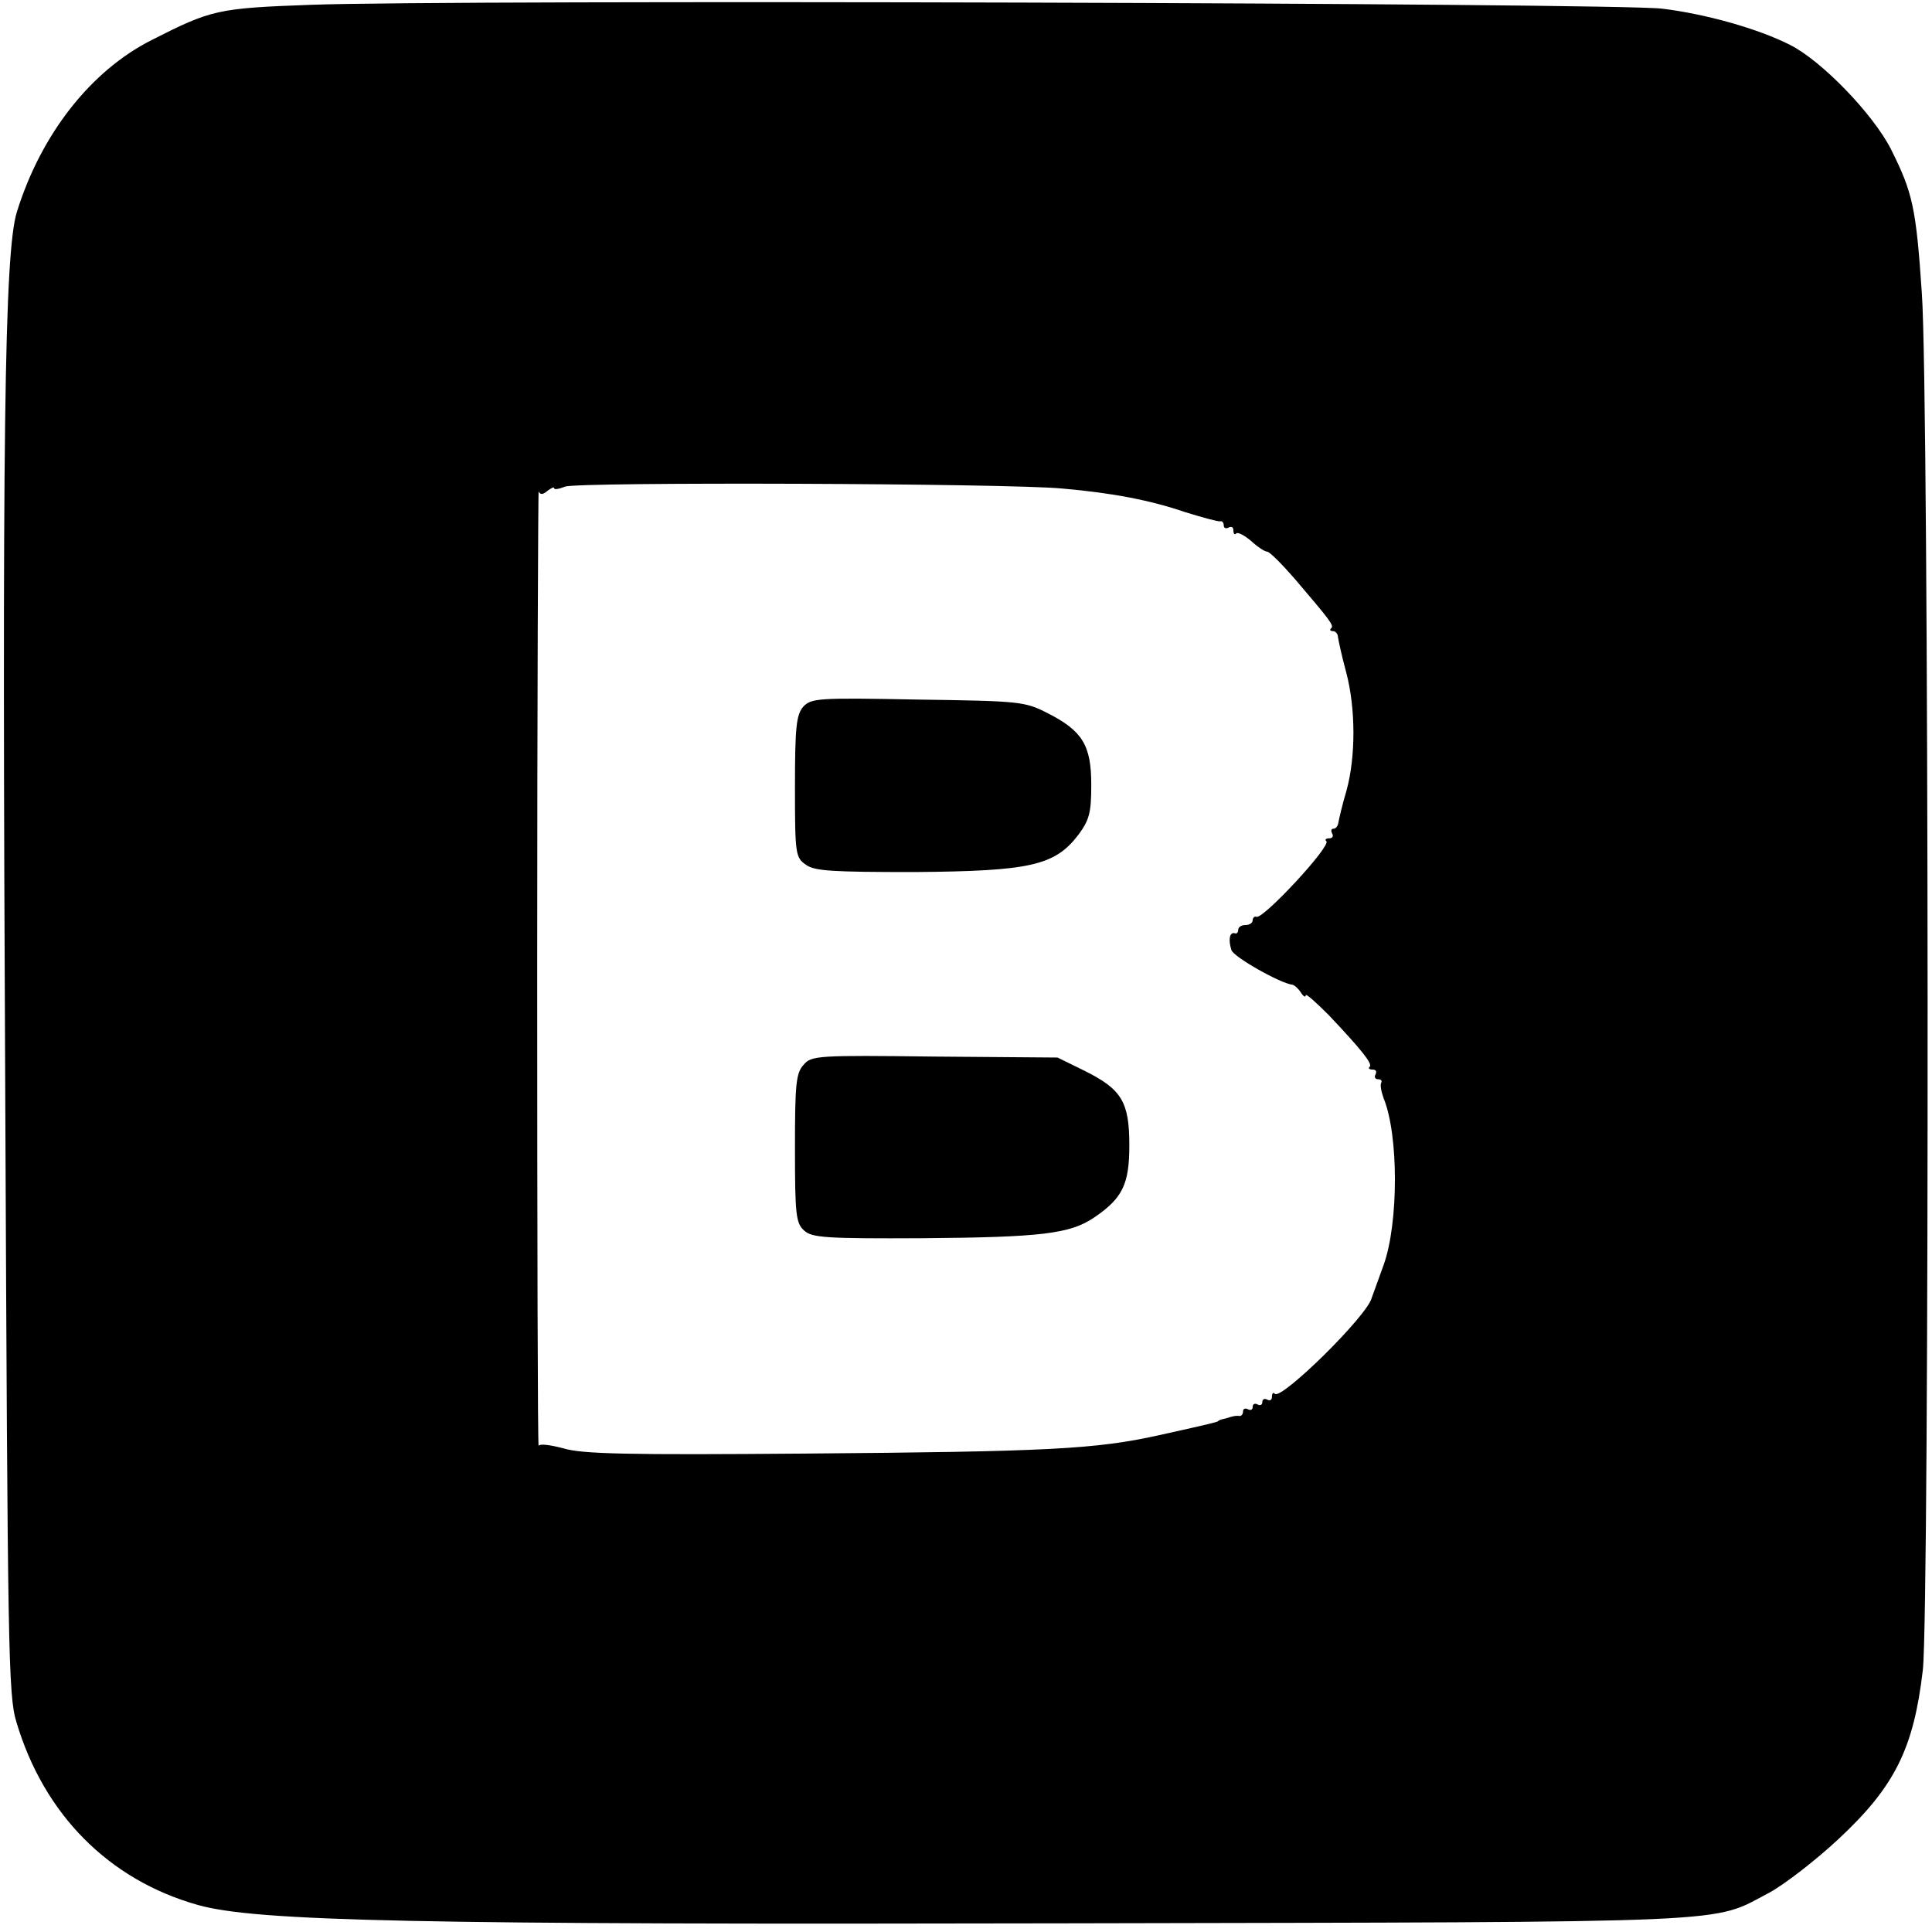
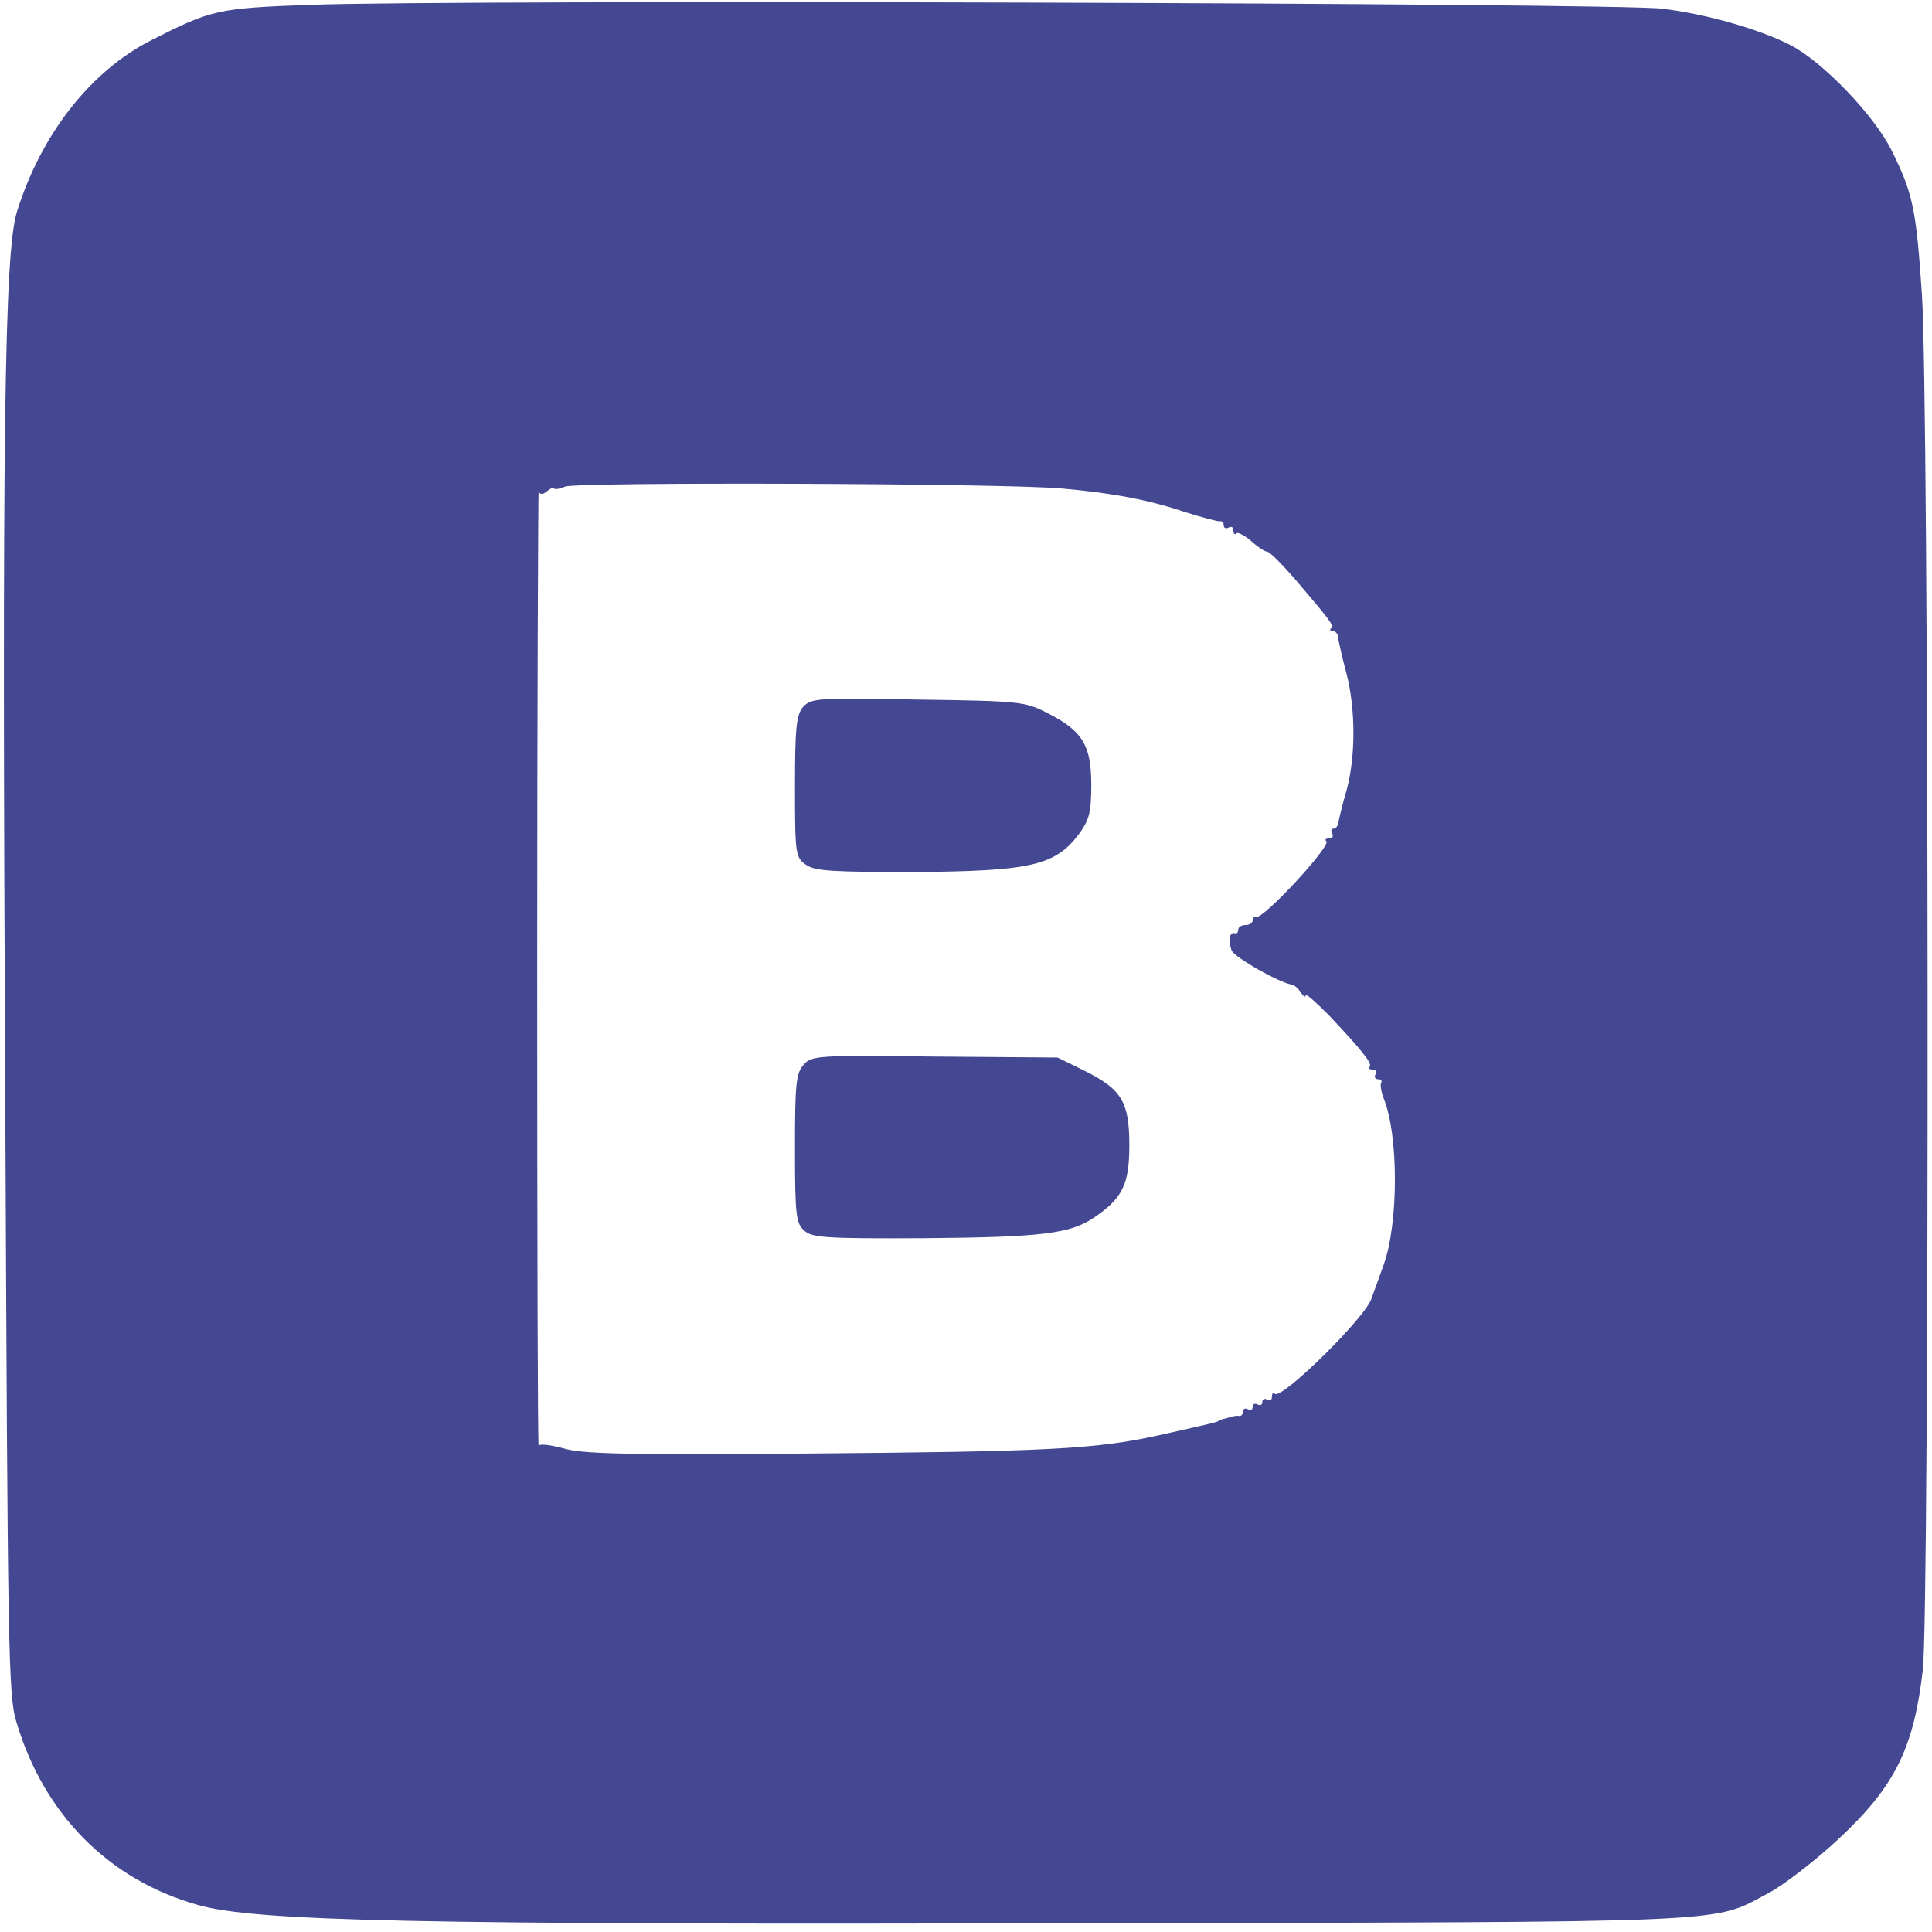
<svg xmlns="http://www.w3.org/2000/svg" version="1.0" width="401pt" height="401pt" viewBox="0 0 401 401" preserveAspectRatio="xMidYMid meet">
-   <g transform="translate(0,401) scale(0.1,-0.1)" fill="#000000" stroke="none">
-     <path d="M645 4000 c-193 -7 -206 -10 -330 -73 -127 -64 -230 -196 -280 -357     -26 -84 -31 -467 -24 -1855 5 -1129 6 -1224 23 -1279 57 -192 192 -328 377     -380 122 -34 451 -41 1799 -38 1425 3 1339 -1 1463 64 31 17 96 67 143 111     117 109 156 188 175 351 14 125 13 2645 -2 2856 -12 179 -19 210 -64 300 -37     73 -144 184 -210 217 -65 33 -174 64 -265 75 -96 12 -2507 19 -2805 8z m1560     -1004 c103 -9 182 -24 255 -49 36 -11 68 -20 73 -19 4 1 7 -3 7 -9 0 -5 5 -7     10 -4 6 3 10 1 10 -6 0 -7 3 -10 6 -6 3 3 17 -4 31 -16 13 -12 28 -22 33 -22     5 0 30 -25 57 -56 75 -88 82 -97 76 -103 -4 -3 -2 -6 4 -6 5 0 10 -6 10 -12 1     -7 8 -40 17 -73 20 -75 20 -175 1 -245 -9 -30 -16 -61 -17 -67 -1 -7 -5 -13     -10 -13 -5 0 -6 -4 -3 -10 3 -5 1 -10 -6 -10 -7 0 -10 -3 -6 -6 10 -10 -130     -161 -145 -157 -4 2 -8 -2 -8 -7 0 -6 -7 -10 -15 -10 -8 0 -15 -4 -15 -10 0     -5 -3 -9 -7 -7 -11 3 -14 -14 -7 -35 4 -14 101 -69 127 -72 4 -1 12 -8 17 -16     5 -8 10 -11 10 -6 0 5 21 -14 48 -41 69 -73 91 -101 85 -107 -4 -3 -1 -6 6 -6     7 0 9 -4 6 -10 -3 -5 -1 -10 5 -10 6 0 9 -3 7 -7 -3 -5 0 -19 5 -33 31 -76 31     -258 0 -345 -12 -33 -23 -64 -25 -69 -9 -37 -187 -212 -201 -199 -3 4 -6 1 -6     -6 0 -7 -4 -9 -10 -6 -5 3 -10 1 -10 -5 0 -6 -4 -8 -10 -5 -5 3 -10 1 -10 -5     0 -6 -4 -8 -10 -5 -5 3 -10 1 -10 -4 0 -6 -3 -10 -7 -10 -5 1 -11 0 -15 -1 -5     -1 -12 -4 -18 -5 -5 -1 -11 -3 -12 -5 -4 -2 -10 -4 -123 -29 -131 -29 -230     -34 -734 -38 -368 -3 -464 -1 -502 11 -27 7 -49 10 -51 5 -2 -5 -3 441 -3 991     0 550 2 995 3 990 3 -7 9 -7 18 1 8 6 14 9 14 6 0 -4 10 -2 23 3 24 10 918 7     1032 -4z" />
-     <path d="M1667 2543 c-14 -17 -17 -41 -17 -166 0 -140 1 -147 23 -162 18 -13     55 -15 226 -15 238 2 290 13 339 77 23 31 27 46 27 104 0 82 -18 112 -91 149     -47 24 -57 25 -269 28 -207 4 -221 3 -238 -15z" />
-     <path d="M1668 1800 c-16 -17 -18 -42 -18 -173 0 -138 2 -156 19 -171 16 -15     45 -17 247 -16 245 2 305 9 355 43 59 40 73 69 73 150 0 90 -16 116 -92 154     l-57 28 -255 2 c-244 3 -256 2 -272 -17z" />
+   <g transform="translate(0,401) scale(0.1,-0.1)" fill="#444791" stroke="none">
+     <path d="M645 4000 c-193 -7 -206 -10 -330 -73 -127 -64 -230 -196 -280 -357 -26 -84 -31 -467 -24 -1855 5 -1129 6 -1224 23 -1279 57 -192 192 -328 377 -380 122 -34 451 -41 1799 -38 1425 3 1339 -1 1463 64 31 17 96 67 143 111 117 109 156 188 175 351 14 125 13 2645 -2 2856 -12 179 -19 210 -64 300 -37 73 -144 184 -210 217 -65 33 -174 64 -265 75 -96 12 -2507 19 -2805 8z m1560 -1004 c103 -9 182 -24 255 -49 36 -11 68 -20 73 -19 4 1 7 -3 7 -9 0 -5 5 -7 10 -4 6 3 10 1 10 -6 0 -7 3 -10 6 -6 3 3 17 -4 31 -16 13 -12 28 -22 33 -22 5 0 30 -25 57 -56 75 -88 82 -97 76 -103 -4 -3 -2 -6 4 -6 5 0 10 -6 10 -12 1 -7 8 -40 17 -73 20 -75 20 -175 1 -245 -9 -30 -16 -61 -17 -67 -1 -7 -5 -13 -10 -13 -5 0 -6 -4 -3 -10 3 -5 1 -10 -6 -10 -7 0 -10 -3 -6 -6 10 -10 -130 -161 -145 -157 -4 2 -8 -2 -8 -7 0 -6 -7 -10 -15 -10 -8 0 -15 -4 -15 -10 0 -5 -3 -9 -7 -7 -11 3 -14 -14 -7 -35 4 -14 101 -69 127 -72 4 -1 12 -8 17 -16 5 -8 10 -11 10 -6 0 5 21 -14 48 -41 69 -73 91 -101 85 -107 -4 -3 -1 -6 6 -6 7 0 9 -4 6 -10 -3 -5 -1 -10 5 -10 6 0 9 -3 7 -7 -3 -5 0 -19 5 -33 31 -76 31 -258 0 -345 -12 -33 -23 -64 -25 -69 -9 -37 -187 -212 -201 -199 -3 4 -6 1 -6 -6 0 -7 -4 -9 -10 -6 -5 3 -10 1 -10 -5 0 -6 -4 -8 -10 -5 -5 3 -10 1 -10 -5 0 -6 -4 -8 -10 -5 -5 3 -10 1 -10 -4 0 -6 -3 -10 -7 -10 -5 1 -11 0 -15 -1 -5 -1 -12 -4 -18 -5 -5 -1 -11 -3 -12 -5 -4 -2 -10 -4 -123 -29 -131 -29 -230 -34 -734 -38 -368 -3 -464 -1 -502 11 -27 7 -49 10 -51 5 -2 -5 -3 441 -3 991 0 550 2 995 3 990 3 -7 9 -7 18 1 8 6 14 9 14 6 0 -4 10 -2 23 3 24 10 918 7 1032 -4z" />
+     <path d="M1667 2543 c-14 -17 -17 -41 -17 -166 0 -140 1 -147 23 -162 18 -13 55 -15 226 -15 238 2 290 13 339 77 23 31 27 46 27 104 0 82 -18 112 -91 149 -47 24 -57 25 -269 28 -207 4 -221 3 -238 -15z" />
+     <path d="M1668 1800 c-16 -17 -18 -42 -18 -173 0 -138 2 -156 19 -171 16 -15 45 -17 247 -16 245 2 305 9 355 43 59 40 73 69 73 150 0 90 -16 116 -92 154 l-57 28 -255 2 c-244 3 -256 2 -272 -17z" />
  </g>
</svg>
